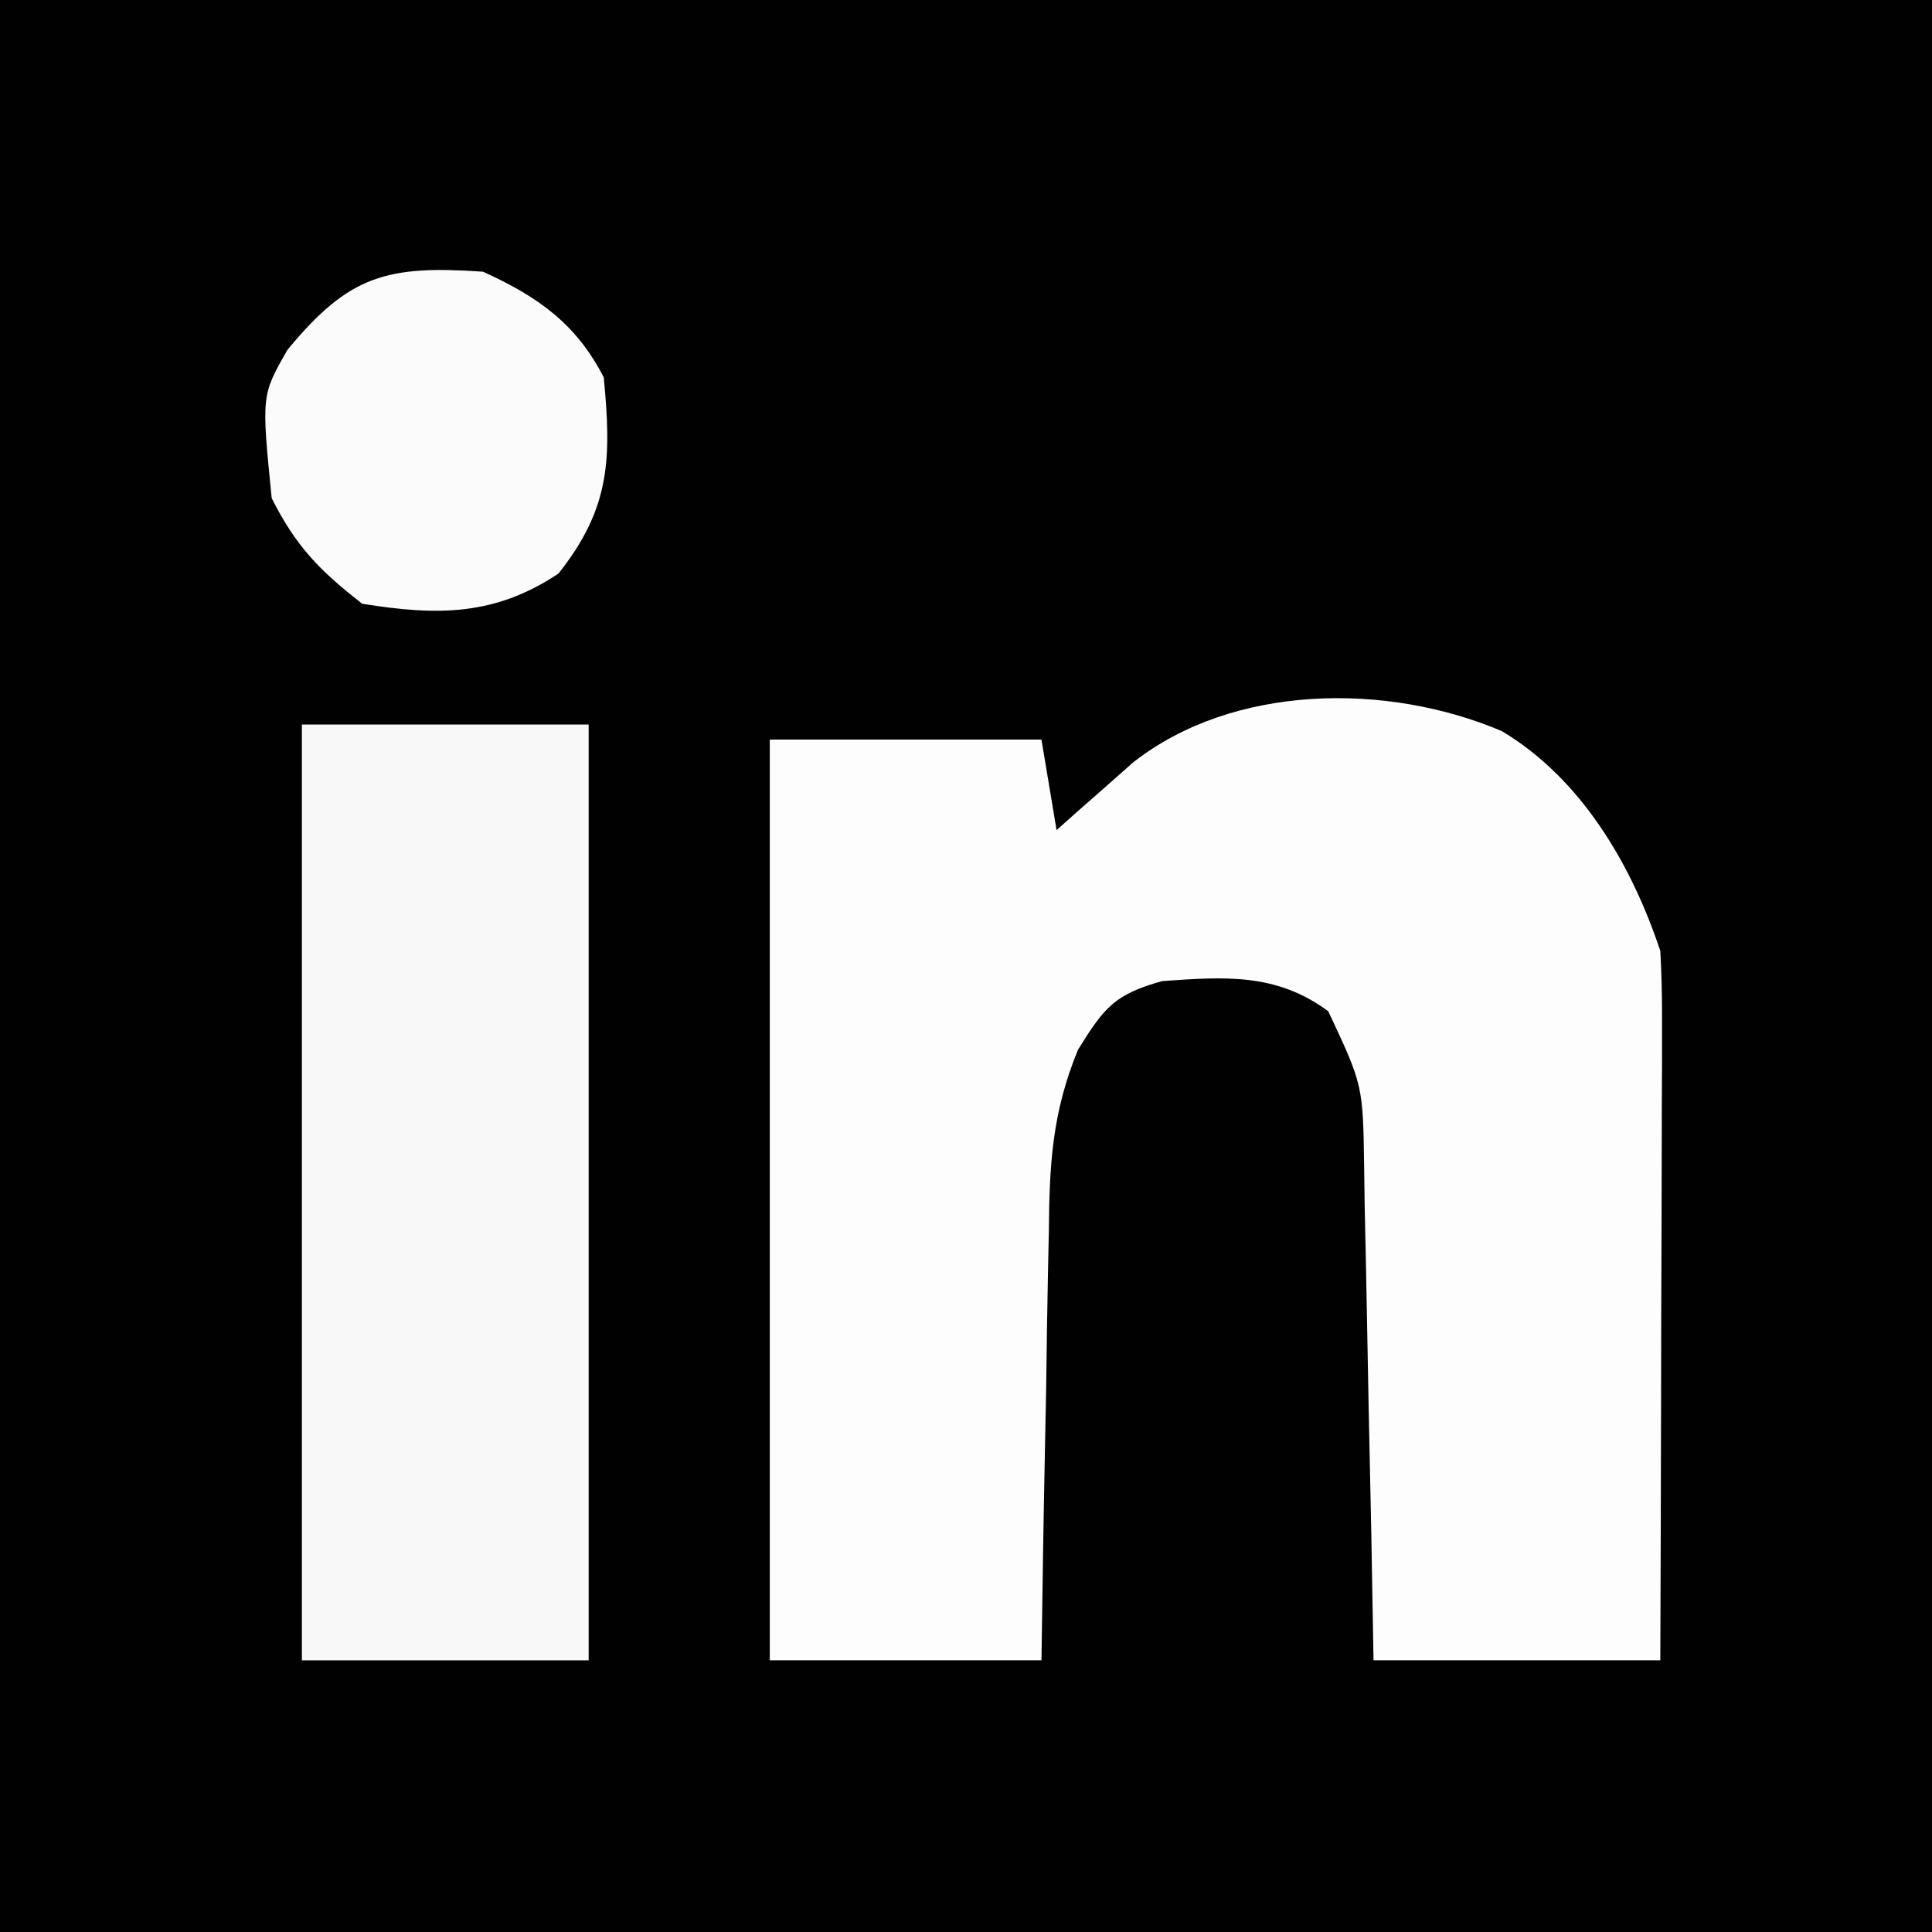
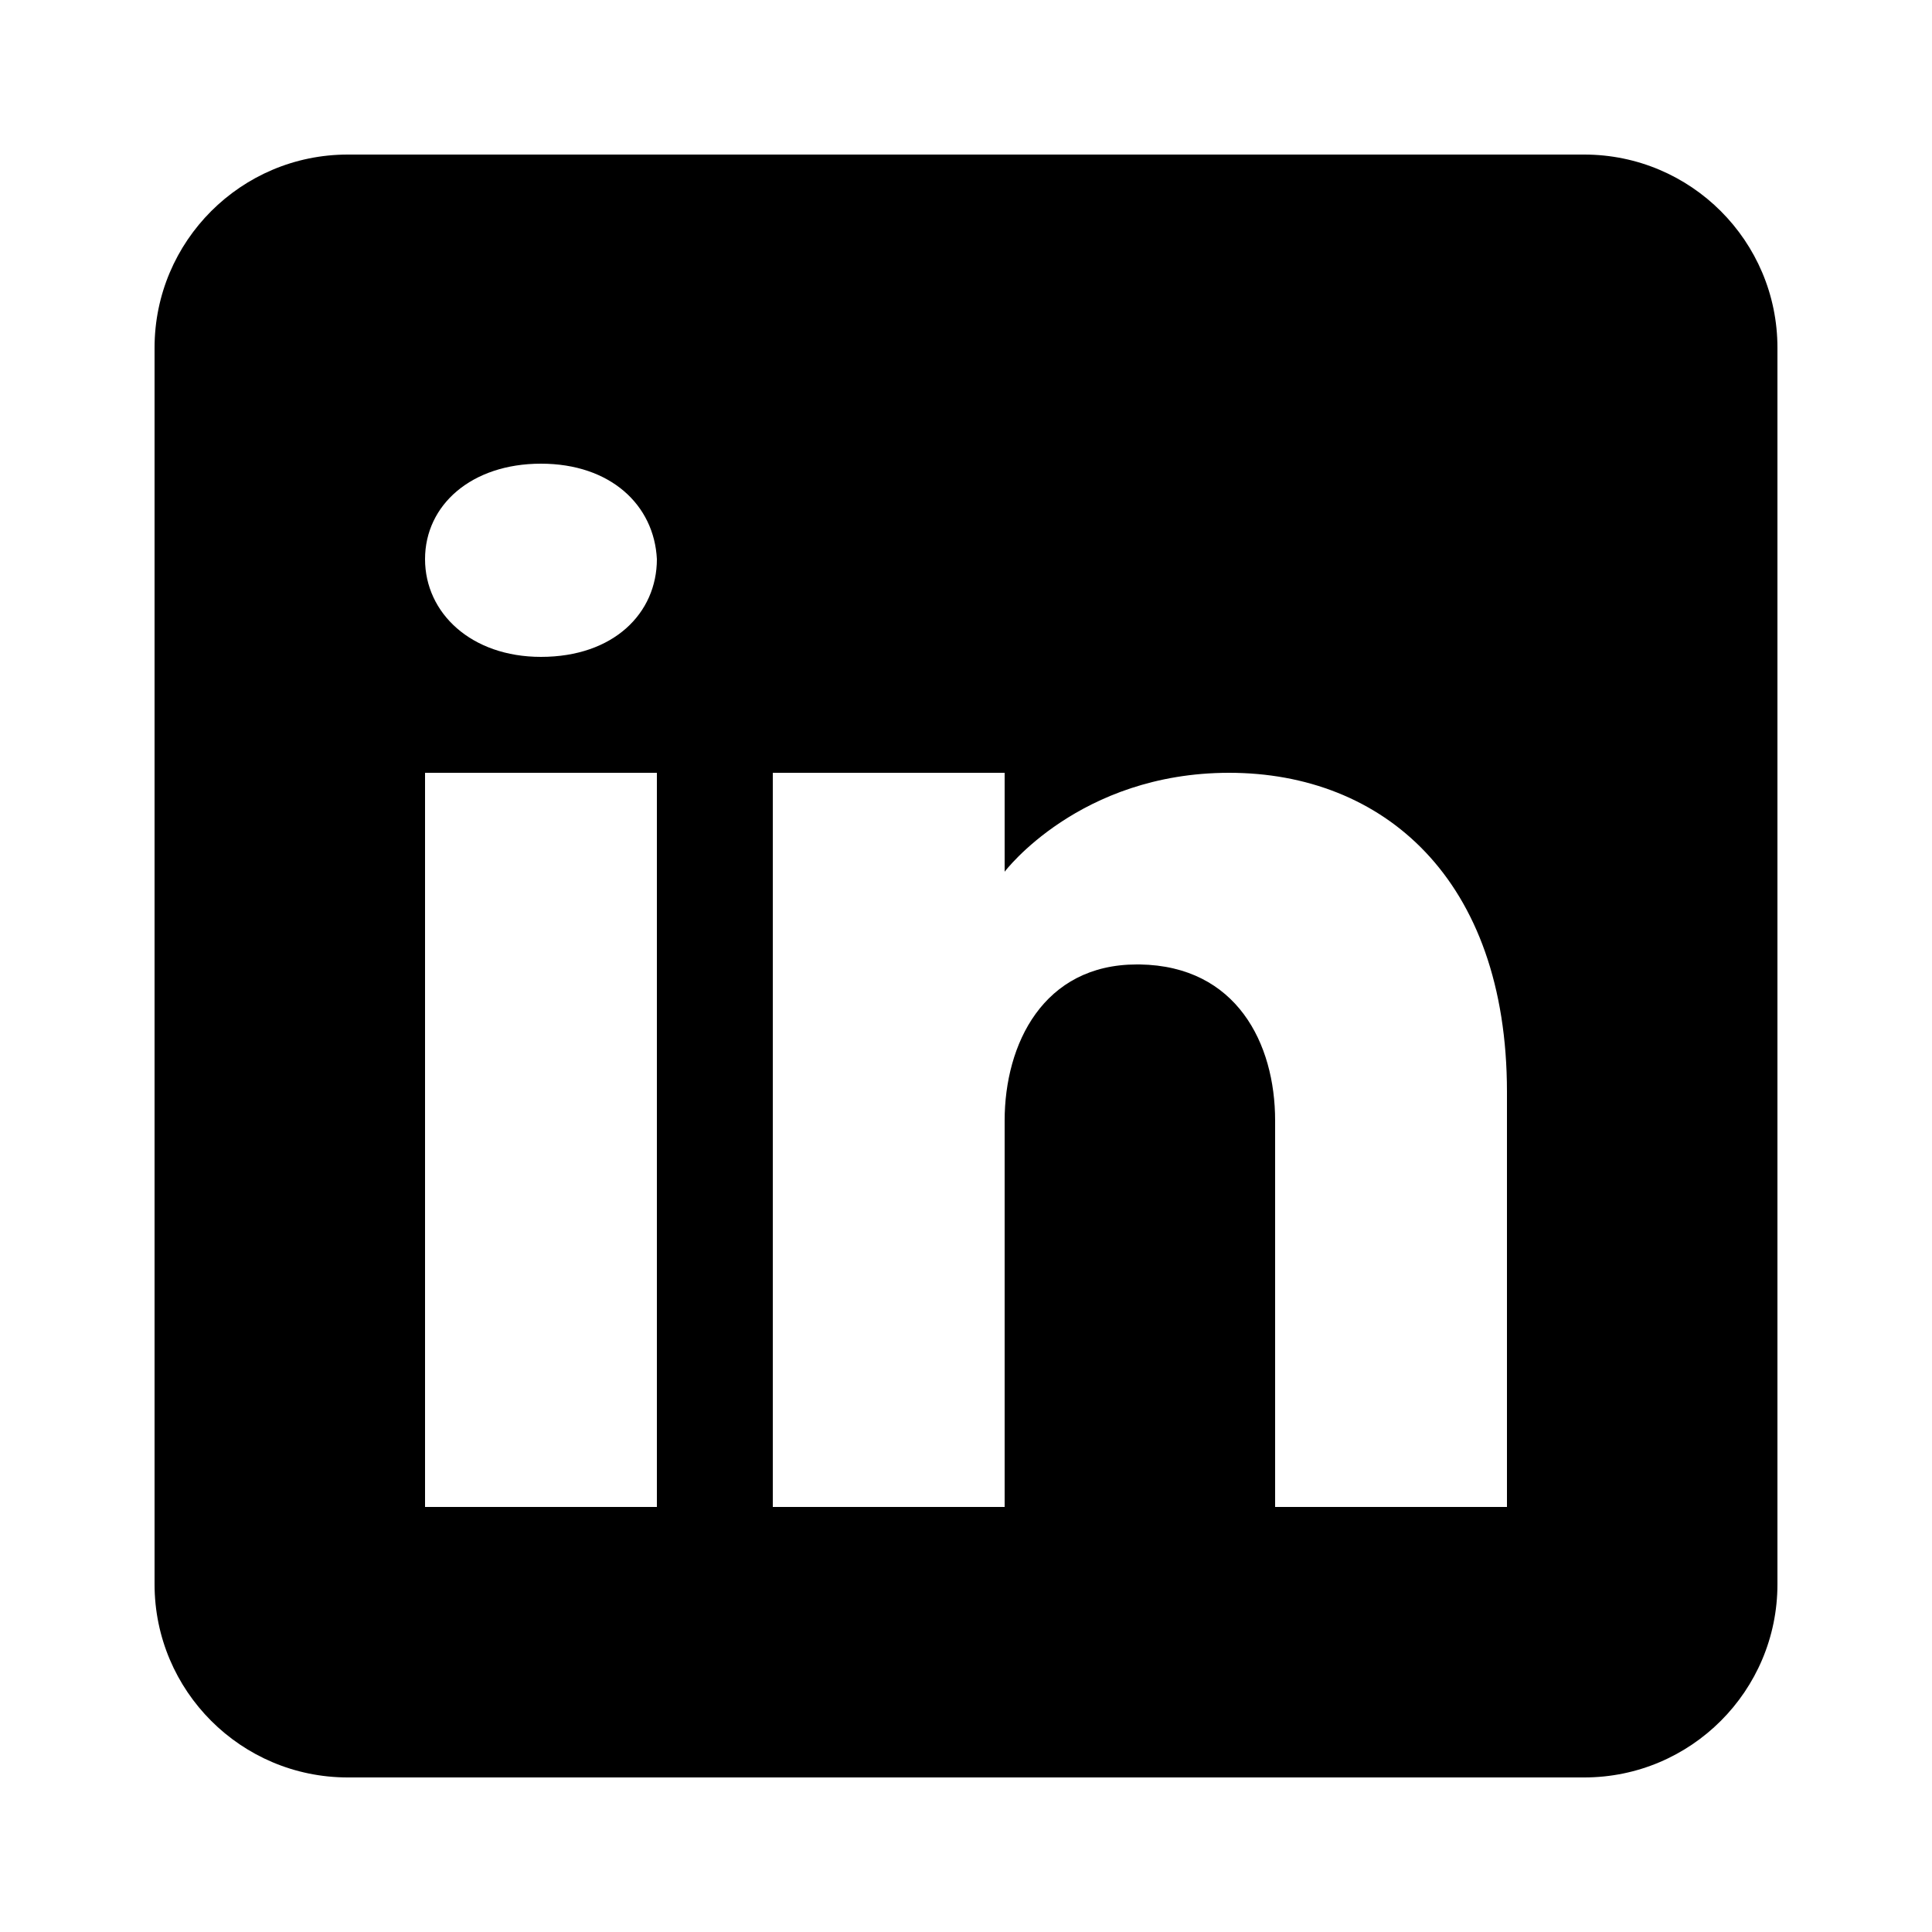
- <svg xmlns="http://www.w3.org/2000/svg" version="1.1" width="128" height="128">
-   <path d="M0 0 C42.24 0 84.48 0 128 0 C128 42.24 128 84.48 128 128 C85.76 128 43.52 128 0 128 C0 85.76 0 43.52 0 0 Z " fill="#010101" transform="translate(0,0)" />
-   <path d="M0 0 C5.276 3.155 8.596 8.85 10.5 14.562 C10.587 16.112 10.618 17.665 10.614 19.218 C10.613 20.158 10.613 21.099 10.613 22.068 C10.608 23.081 10.603 24.093 10.598 25.137 C10.596 26.176 10.595 27.215 10.593 28.285 C10.588 31.607 10.575 34.928 10.562 38.25 C10.557 40.501 10.553 42.751 10.549 45.002 C10.538 50.522 10.521 56.042 10.5 61.562 C4.23 61.562 -2.04 61.562 -8.5 61.562 C-8.549 58.794 -8.598 56.025 -8.648 53.172 C-8.702 50.488 -8.76 47.804 -8.817 45.12 C-8.856 43.255 -8.891 41.391 -8.922 39.527 C-8.968 36.846 -9.026 34.165 -9.086 31.484 C-9.097 30.652 -9.109 29.82 -9.121 28.962 C-9.196 23.463 -9.196 23.463 -11.5 18.562 C-14.934 16.019 -18.355 16.266 -22.5 16.562 C-25.651 17.438 -26.338 18.301 -28.077 21.106 C-29.81 25.317 -29.975 28.74 -30.012 33.242 C-30.03 34.055 -30.048 34.868 -30.066 35.705 C-30.12 38.283 -30.154 40.86 -30.188 43.438 C-30.221 45.193 -30.255 46.948 -30.291 48.703 C-30.378 52.99 -30.438 57.275 -30.5 61.562 C-36.44 61.562 -42.38 61.562 -48.5 61.562 C-48.5 41.432 -48.5 21.302 -48.5 0.562 C-42.56 0.562 -36.62 0.562 -30.5 0.562 C-30.17 2.542 -29.84 4.522 -29.5 6.562 C-29.041 6.153 -28.582 5.743 -28.109 5.32 C-27.496 4.781 -26.882 4.243 -26.25 3.688 C-25.647 3.154 -25.043 2.62 -24.422 2.07 C-17.814 -3.114 -7.656 -3.249 0 0 Z " fill="#FDFDFD" transform="translate(99.5,48.4375)" />
-   <path d="M0 0 C6.27 0 12.54 0 19 0 C19 20.46 19 40.92 19 62 C12.73 62 6.46 62 0 62 C0 41.54 0 21.08 0 0 Z " fill="#F8F8F8" transform="translate(20,48)" />
-   <path d="M0 0 C3.623 1.647 6.168 3.433 8 7 C8.51 12.36 8.459 15.644 5 20 C0.774 22.817 -3.036 22.8 -8 22 C-10.824 19.81 -12.415 18.17 -14 15 C-14.681 8.187 -14.681 8.187 -12.953 5.176 C-8.858 0.201 -6.339 -0.43 0 0 Z " fill="#FBFBFB" transform="translate(32,18)" />
+ <svg xmlns="http://www.w3.org/2000/svg" viewBox="0 0 50 50" width="50px" height="50px">
+   <path d="M41,4H9C6.24,4,4,6.24,4,9v32c0,2.76,2.24,5,5,5h32c2.76,0,5-2.24,5-5V9C46,6.24,43.76,4,41,4z M17,20v19h-6V20H17z M11,14.47c0-1.4,1.2-2.47,3-2.47s2.93,1.07,3,2.47c0,1.4-1.12,2.53-3,2.53C12.2,17,11,15.87,11,14.47z M39,39h-6c0,0,0-9.26,0-10 c0-2-1-4-3.5-4.04h-0.08C27,24.96,26,27.02,26,29c0,0.91,0,10,0,10h-6V20h6v2.56c0,0,1.93-2.56,5.81-2.56 c3.97,0,7.19,2.73,7.19,8.26V39z" />
</svg>
